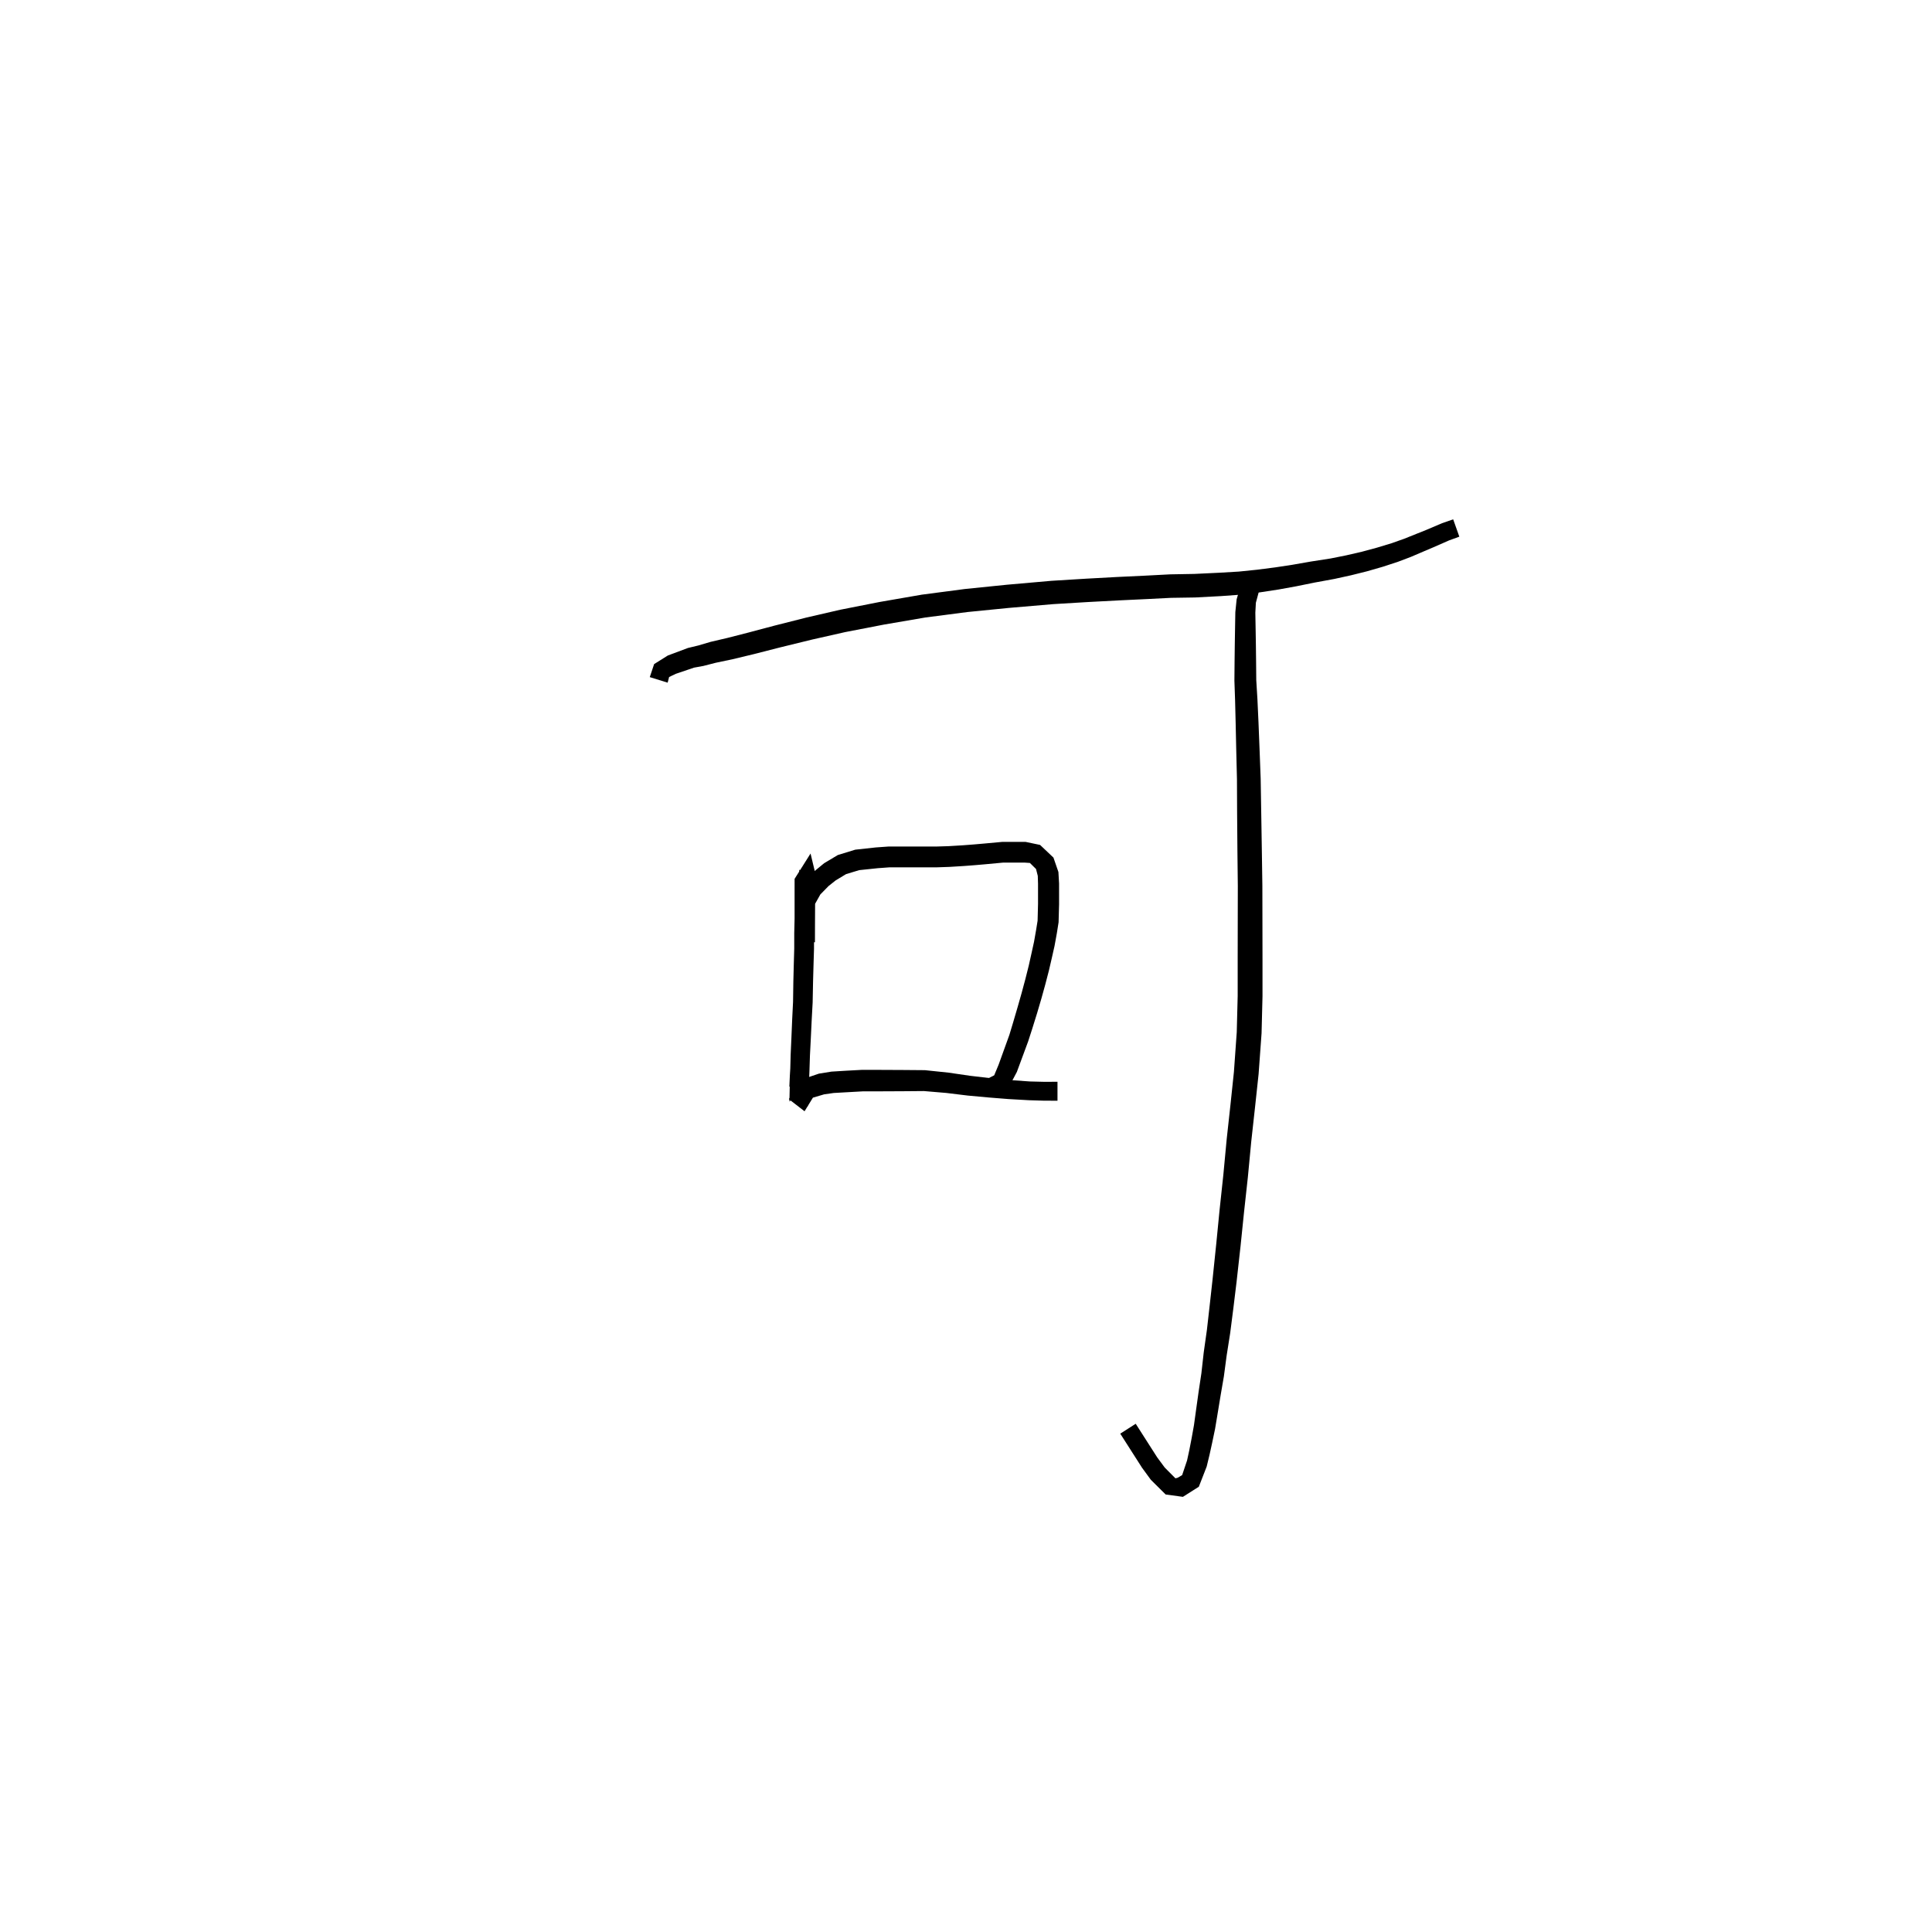
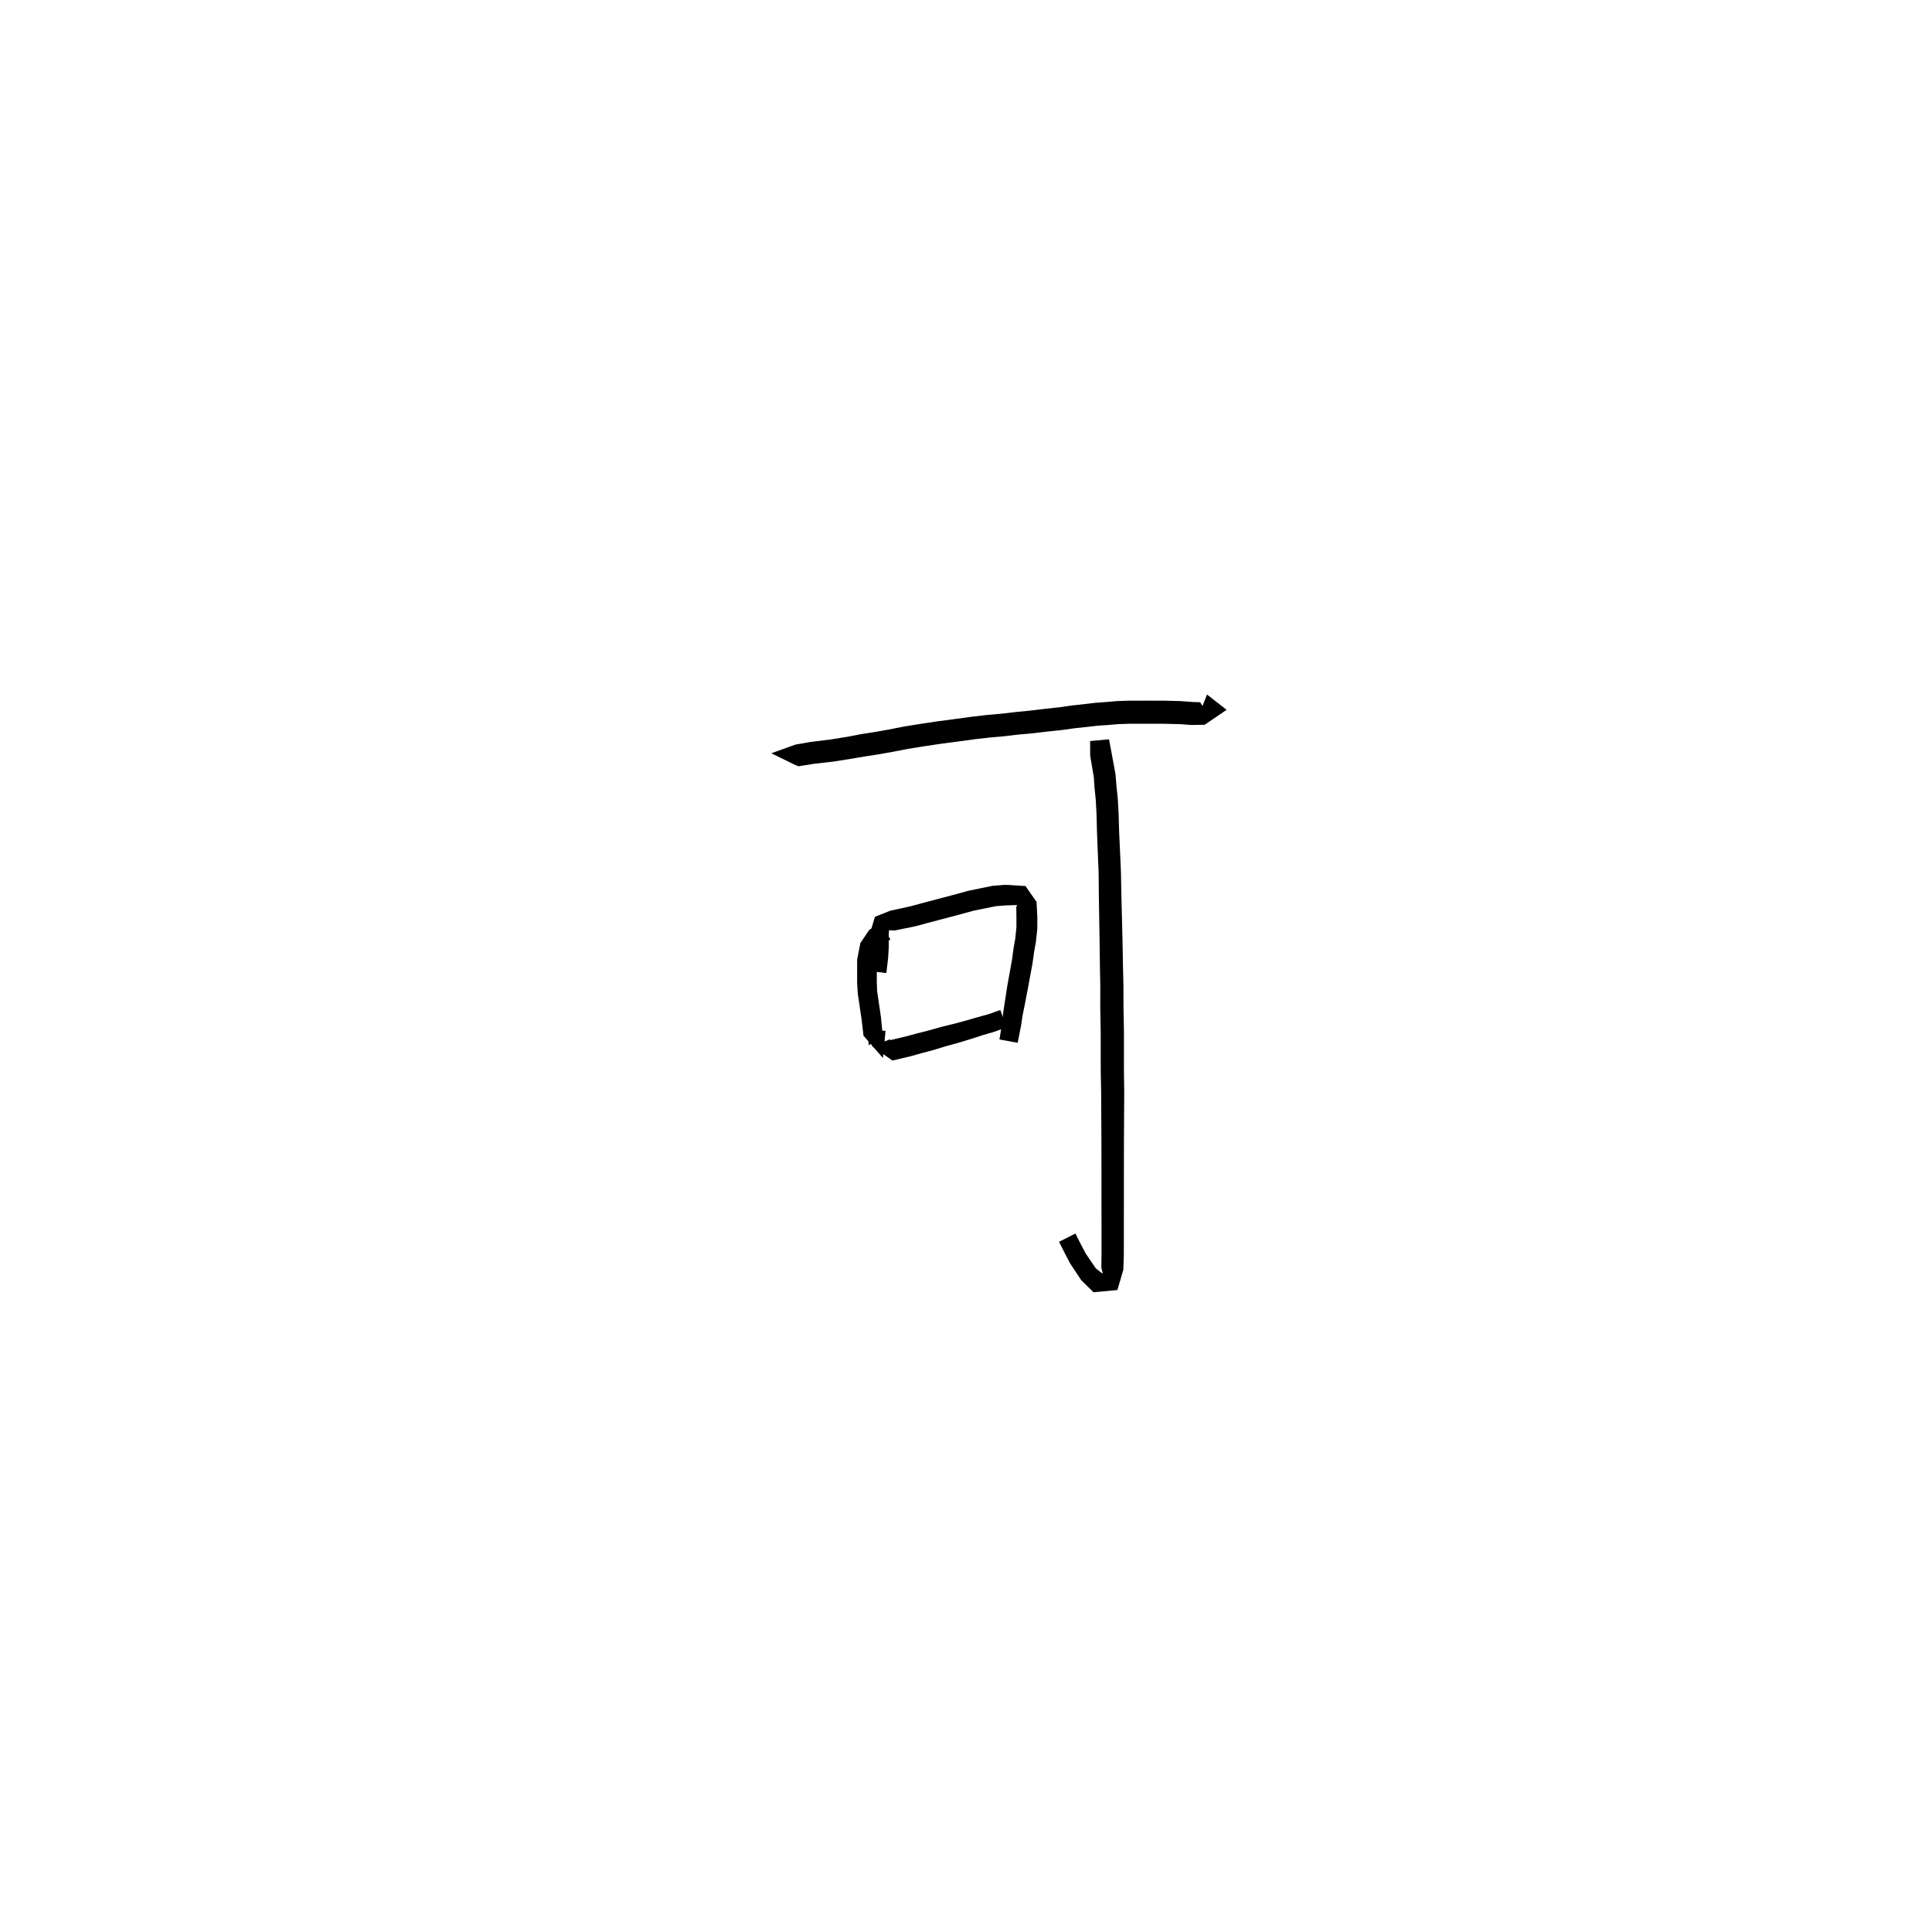
<svg xmlns="http://www.w3.org/2000/svg" width="300" height="300" viewBox="0 0 300 300">
-   <path d="M 103.674 106.004 L 103.9 105.124 L 104.938 104.631 L 107.762 103.672 L 109.215 103.408 L 111.127 102.918 L 113.769 102.362 L 117.027 101.578 L 121.063 100.546 L 126.066 99.32 L 131.226 98.154 L 137.269 96.984 L 143.678 95.886 L 150.225 95.036 L 156.65 94.397 L 163.551 93.809 L 168.866 93.488 L 173.734 93.229 L 177.962 93.029 L 181.824 92.833 L 185.587 92.775 L 189.59 92.562 L 192.687 92.338 L 195.65 91.978 L 198.536 91.537 L 201.271 91.041 L 204.11 90.464 L 207.213 89.895 L 209.767 89.335 L 212.261 88.713 L 214.684 88.016 L 217.037 87.249 L 219.075 86.476 L 221.144 85.59 L 222.609 84.968 L 225.007 83.915 L 226.604 83.334 L 225.649 80.643 L 223.933 81.237 L 221.47 82.286 L 220.018 82.865 L 217.982 83.681 L 216.058 84.359 L 213.802 85.044 L 211.472 85.673 L 209.068 86.228 L 206.617 86.719 L 203.526 87.2 L 200.675 87.7 L 198.009 88.104 L 195.206 88.464 L 192.37 88.755 L 189.382 88.931 L 185.462 89.118 L 181.699 89.185 L 177.783 89.39 L 173.549 89.59 L 168.657 89.857 L 163.277 90.187 L 156.314 90.8 L 149.811 91.462 L 143.142 92.339 L 136.624 93.468 L 130.494 94.676 L 125.247 95.886 L 120.203 97.163 L 116.173 98.233 L 112.985 99.05 L 110.333 99.671 L 108.429 100.232 L 106.82 100.619 L 103.703 101.786 L 101.572 103.12 L 100.898 105.143 Z" fill="black" />
-   <path d="M 192.609 91.068 L 192.027 93.05 L 191.822 95.054 L 191.769 98.129 L 191.736 100.168 L 191.706 102.608 L 191.678 105.689 L 191.784 108.748 L 191.872 112.288 L 191.961 116.378 L 192.074 120.976 L 192.097 126.102 L 192.145 132.098 L 192.207 137.555 L 192.196 143.21 L 192.186 148.953 L 192.186 154.66 L 192.043 160.256 L 191.603 166.441 L 191.073 171.482 L 190.479 176.899 L 189.96 182.431 L 189.373 187.906 L 188.862 193.113 L 188.29 198.633 L 187.845 202.651 L 187.408 206.505 L 186.914 210.008 L 186.552 213.233 L 186.119 216.114 L 185.703 219.092 L 185.397 221.304 L 185.039 223.305 L 184.671 225.197 L 184.327 226.777 L 183.563 229.054 L 182.867 229.463 L 182.521 229.553 L 180.861 227.883 L 179.7 226.315 L 178.209 223.985 L 176.354 221.082 L 173.953 222.617 L 175.807 225.52 L 177.341 227.919 L 178.701 229.78 L 181.002 232.063 L 183.681 232.429 L 186.153 230.861 L 187.371 227.733 L 187.819 225.884 L 188.243 223.947 L 188.677 221.87 L 189.055 219.602 L 189.54 216.649 L 190.043 213.725 L 190.473 210.493 L 191.024 206.99 L 191.523 203.086 L 192.014 199.046 L 192.631 193.505 L 193.164 188.302 L 193.765 182.817 L 194.29 177.288 L 194.885 171.894 L 195.435 166.775 L 195.895 160.448 L 196.04 154.708 L 196.04 148.953 L 196.03 143.21 L 196.019 137.53 L 195.938 132.051 L 195.841 126.06 L 195.756 120.901 L 195.581 116.265 L 195.418 112.172 L 195.254 108.605 L 195.072 105.608 L 195.044 102.608 L 195.014 100.168 L 194.981 98.129 L 194.928 95.147 L 195.011 93.598 L 195.474 91.876 Z" fill="black" />
-   <path d="M 126.844 136.626 L 125.861 132.536 L 123.385 136.467 L 123.383 138.268 L 123.383 140.445 L 123.383 142.604 L 123.329 144.907 L 123.329 147.279 L 123.26 149.699 L 123.191 152.411 L 123.145 155.559 L 123.009 158.302 L 122.891 161.133 L 122.772 163.784 L 122.707 166.234 L 122.643 168.203 L 122.58 171.039 L 125.429 168.746 L 125.495 167.147 L 125.621 165.119 L 122.776 164.944 L 122.649 166.995 L 122.572 168.699 L 125.42 171.812 L 125.61 168.317 L 125.689 166.331 L 125.768 163.901 L 125.902 161.272 L 126.036 158.448 L 126.188 155.661 L 126.25 152.477 L 126.325 149.785 L 126.4 147.325 L 126.4 144.942 L 126.454 142.641 L 126.454 140.445 L 126.454 138.268 L 126.452 136.516 L 124.12 135.041 L 123.929 137.007 Z" fill="black" />
-   <path d="M 126.544 146.313 L 126.551 143.811 L 126.56 142.022 L 126.569 140.34 L 127.385 138.886 L 128.662 137.581 L 129.789 136.689 L 131.378 135.732 L 133.419 135.115 L 136.305 134.812 L 138.123 134.68 L 139.845 134.681 L 141.7 134.681 L 143.536 134.681 L 145.489 134.678 L 147.449 134.61 L 149.73 134.469 L 151.391 134.342 L 152.99 134.203 L 155.756 133.945 L 159.099 133.944 L 159.925 134 L 160.874 134.938 L 161.146 136.004 L 161.186 137.242 L 161.185 140.362 L 161.118 142.962 L 160.889 144.388 L 160.561 146.257 L 160.178 147.997 L 159.742 149.951 L 159.218 152.035 L 158.639 154.19 L 158.007 156.411 L 157.294 158.843 L 156.736 160.693 L 155.067 165.315 L 154.379 166.975 L 153.275 167.534 L 154.683 170.036 L 156.604 168.893 L 157.897 166.45 L 159.649 161.713 L 160.28 159.759 L 161.043 157.311 L 161.707 155.053 L 162.316 152.854 L 162.873 150.709 L 163.337 148.709 L 163.746 146.895 L 164.103 144.935 L 164.377 143.209 L 164.454 140.403 L 164.453 137.192 L 164.35 135.402 L 163.578 133.165 L 161.502 131.2 L 159.267 130.731 L 155.623 130.729 L 152.7 130.997 L 151.13 131.133 L 149.513 131.256 L 147.294 131.39 L 145.436 131.448 L 143.536 131.445 L 141.7 131.445 L 139.845 131.445 L 138.002 131.446 L 136.003 131.589 L 132.803 131.937 L 130.091 132.771 L 127.97 134.041 L 126.468 135.277 L 124.829 137.124 L 123.665 139.624 L 123.673 142.022 L 123.682 143.811 L 123.689 146.313 Z" fill="black" />
-   <path d="M 126.49 170.019 L 125.496 169.789 L 125.834 170.559 L 127.971 169.93 L 129.444 169.719 L 131.495 169.603 L 133.947 169.467 L 136.676 169.462 L 140.169 169.446 L 143.457 169.419 L 146.922 169.711 L 150.285 170.12 L 153.564 170.42 L 156.569 170.66 L 159.778 170.842 L 162.079 170.912 L 164.206 170.92 L 164.206 167.977 L 162.121 167.984 L 159.92 167.929 L 156.791 167.711 L 153.854 167.425 L 150.651 167.05 L 147.28 166.558 L 143.615 166.175 L 140.169 166.147 L 136.676 166.131 L 133.86 166.126 L 131.306 166.265 L 129.108 166.4 L 127.159 166.714 L 124.291 167.687 L 122.504 170.685 L 124.931 172.556 Z" fill="black" />
+   <path d="M 123.599 115.98 L 122.832 118.174 L 123.963 118.995 L 126.346 118.61 L 129.587 118.235 L 132.484 117.768 L 134.265 117.465 L 136.443 117.129 L 138.655 116.737 L 141.016 116.278 L 143.482 115.886 L 146.033 115.502 L 148.596 115.166 L 151.427 114.78 L 153.689 114.522 L 155.943 114.322 L 158.178 114.059 L 160.36 113.866 L 162.552 113.604 L 165.017 113.343 L 166.858 113.082 L 168.691 112.888 L 170.37 112.695 L 172.072 112.575 L 173.62 112.443 L 175.377 112.385 L 177.998 112.386 L 180.624 112.385 L 183.14 112.443 L 185.058 112.577 L 187.068 112.537 L 190.47 110.22 L 187.424 107.845 L 186.254 110.834 L 186.918 109.911 L 186.358 109.046 L 185.199 109.006 L 183.3 108.864 L 180.667 108.797 L 177.998 108.796 L 175.327 108.797 L 173.41 108.864 L 171.789 109.007 L 170.034 109.137 L 168.293 109.345 L 166.416 109.551 L 164.584 109.816 L 162.152 110.08 L 159.986 110.344 L 157.81 110.552 L 155.581 110.814 L 153.333 111.014 L 150.985 111.282 L 148.128 111.671 L 145.541 112.011 L 142.942 112.403 L 140.403 112.811 L 138.01 113.279 L 135.865 113.662 L 133.685 114.002 L 131.901 114.349 L 129.108 114.808 L 125.868 115.209 L 123.498 115.625 L 119.767 116.971 L 123.753 118.915 Z" fill="black" />
+   <path d="M 169.273 115.066 L 169.283 117.347 L 169.851 120.714 L 169.961 122.342 L 170.153 124.235 L 170.271 126.474 L 170.34 129.169 L 170.455 132.148 L 170.595 135.488 L 170.631 139.224 L 170.687 142.721 L 170.744 146.208 L 170.789 149.711 L 170.852 153.189 L 170.845 156.542 L 170.917 160.309 L 170.919 163.317 L 170.923 166.436 L 170.986 169.527 L 171.001 172.614 L 171.02 175.704 L 171.033 179.195 L 171.035 181.973 L 171.036 184.538 L 171.038 186.978 L 171.041 189.218 L 171.043 191.257 L 171.047 194.744 L 171.011 196.842 L 171.252 197.764 L 170.896 197.544 L 170.149 196.937 L 168.596 194.661 L 167.851 193.246 L 166.991 191.541 L 164.446 192.825 L 165.315 194.548 L 166.155 196.161 L 167.878 198.765 L 169.796 200.66 L 173.509 200.316 L 174.434 197.159 L 174.507 194.777 L 174.51 191.257 L 174.513 189.218 L 174.515 186.978 L 174.517 184.538 L 174.519 181.973 L 174.52 179.195 L 174.534 175.704 L 174.552 172.614 L 174.568 169.495 L 174.523 166.405 L 174.527 163.317 L 174.528 160.27 L 174.457 156.505 L 174.449 153.151 L 174.368 149.647 L 174.306 146.144 L 174.218 142.648 L 174.13 139.163 L 174.058 135.392 L 173.91 132.001 L 173.774 129.049 L 173.698 126.339 L 173.564 123.973 L 173.36 122.038 L 173.218 120.237 L 172.598 116.873 L 172.211 114.799 Z" fill="black" />
+   <path d="M 136.821 143.306 L 134.992 144.371 L 133.595 146.441 L 133.097 149.033 L 133.095 152.592 L 133.19 154.264 L 133.791 158.311 L 134.083 160.819 L 137.106 164.29 L 137.507 160.058 L 134.656 159.995 L 134.914 162.344 L 137.036 160.41 L 136.788 157.914 L 136.201 153.902 L 136.152 152.547 L 136.15 149.249 L 136.444 147.511 L 137.028 146.529 L 138.259 145.892 Z" fill="black" />
+   <path d="M 137.631 151.096 L 137.91 148.741 L 138.004 147.068 L 138.005 145.221 L 138.033 144.457 L 138.943 144.479 L 142.062 143.851 L 144.092 143.301 L 146.319 142.716 L 148.848 142.051 L 151.171 141.414 L 154.634 140.711 L 156.114 140.595 L 157.939 140.531 L 157.809 140.849 L 157.829 142.454 L 157.831 143.984 L 157.647 145.768 L 157.384 147.253 L 157.139 149.072 L 156.412 153.087 L 156.057 155.404 L 155.772 157.283 L 155.619 158.867 L 155.19 161.407 L 158.026 161.925 L 158.534 159.335 L 158.776 157.74 L 159.139 155.94 L 159.577 153.654 L 160.327 149.61 L 160.585 147.751 L 160.863 146.208 L 161.075 144.164 L 161.077 142.39 L 160.952 140.042 L 159.238 137.582 L 156.057 137.392 L 154.117 137.552 L 150.45 138.3 L 148.02 138.964 L 145.506 139.626 L 143.268 140.216 L 141.337 140.743 L 138.226 141.416 L 135.859 142.364 L 135.095 144.903 L 135.096 147.01 L 135.046 148.49 L 134.785 150.764 Z" fill="black" />
+   <path d="M 138.225 161.381 L 135.401 162.445 L 138.574 164.682 L 141.493 163.989 L 143.15 163.524 L 144.944 163.047 L 146.99 162.422 L 148.759 161.94 L 150.636 161.372 L 152.537 160.756 L 154.419 160.203 L 156.3 159.516 L 155.332 156.834 L 153.54 157.473 L 151.713 157.971 L 149.796 158.531 L 147.964 159.015 L 146.168 159.458 L 144.109 160.035 L 142.338 160.483 L 140.718 160.919 L 138.091 161.552 L 138.204 163.789 L 138.692 164.328 Z" fill="black" />
</svg>
